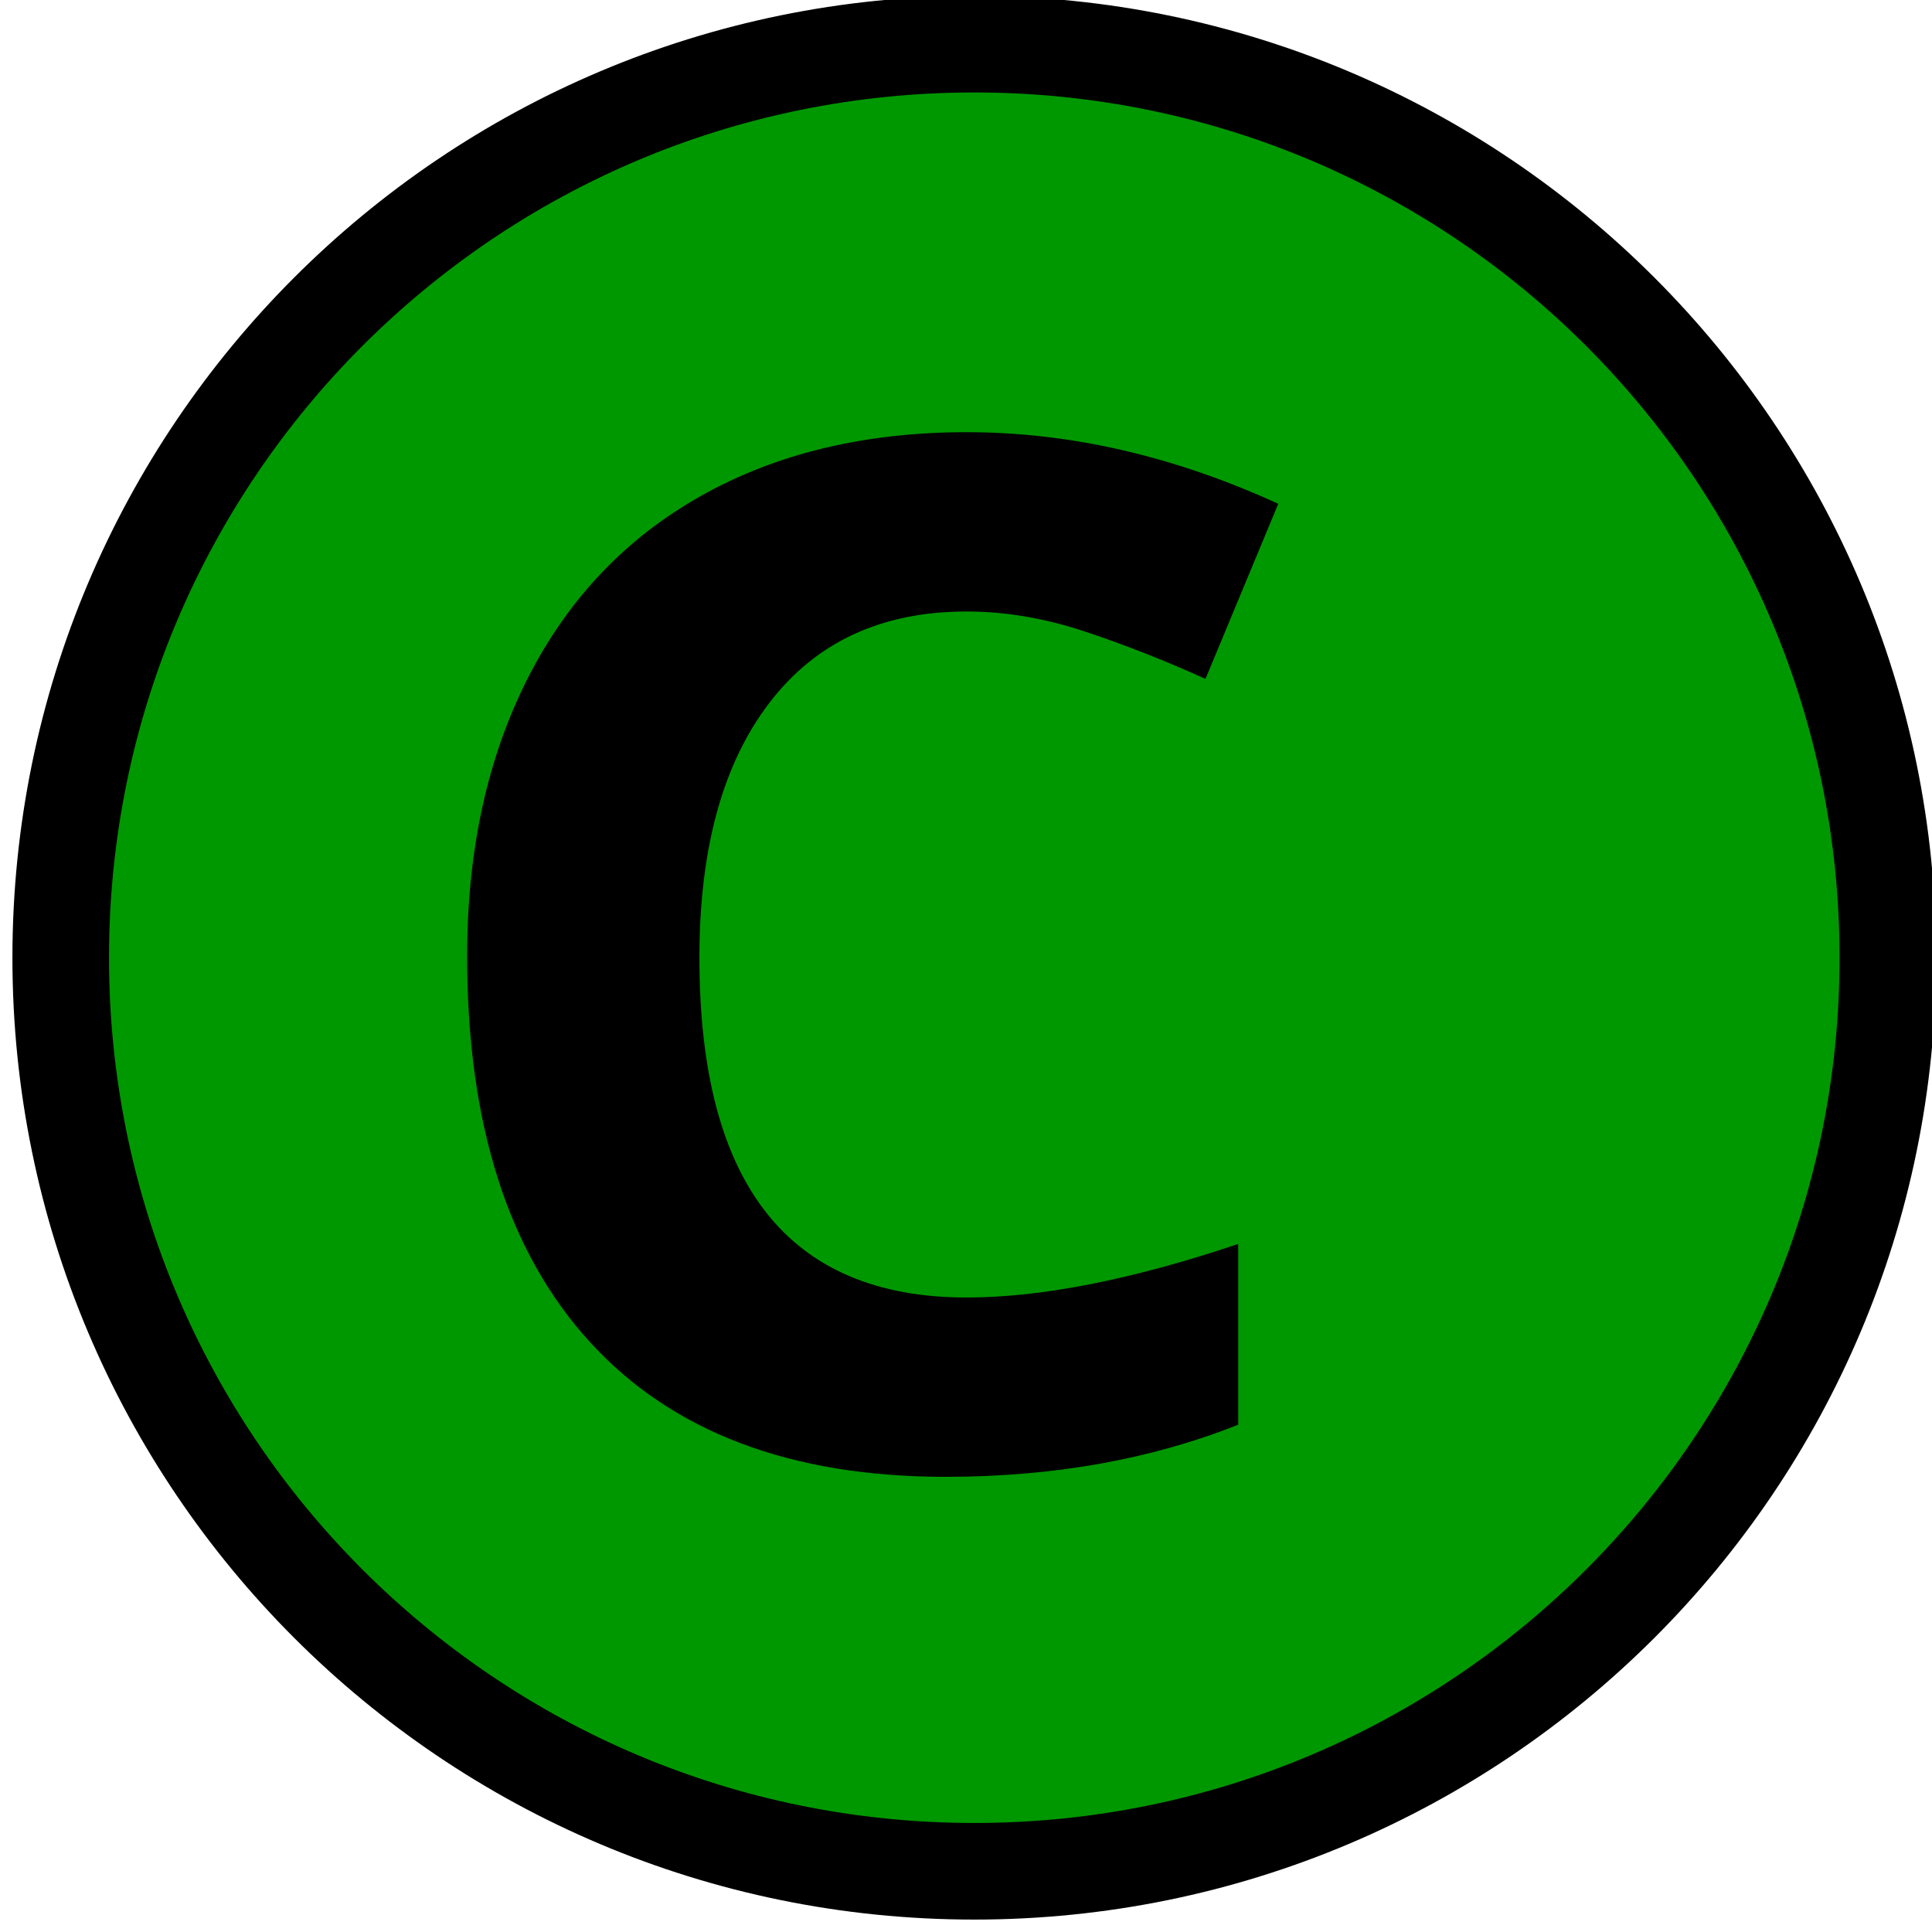
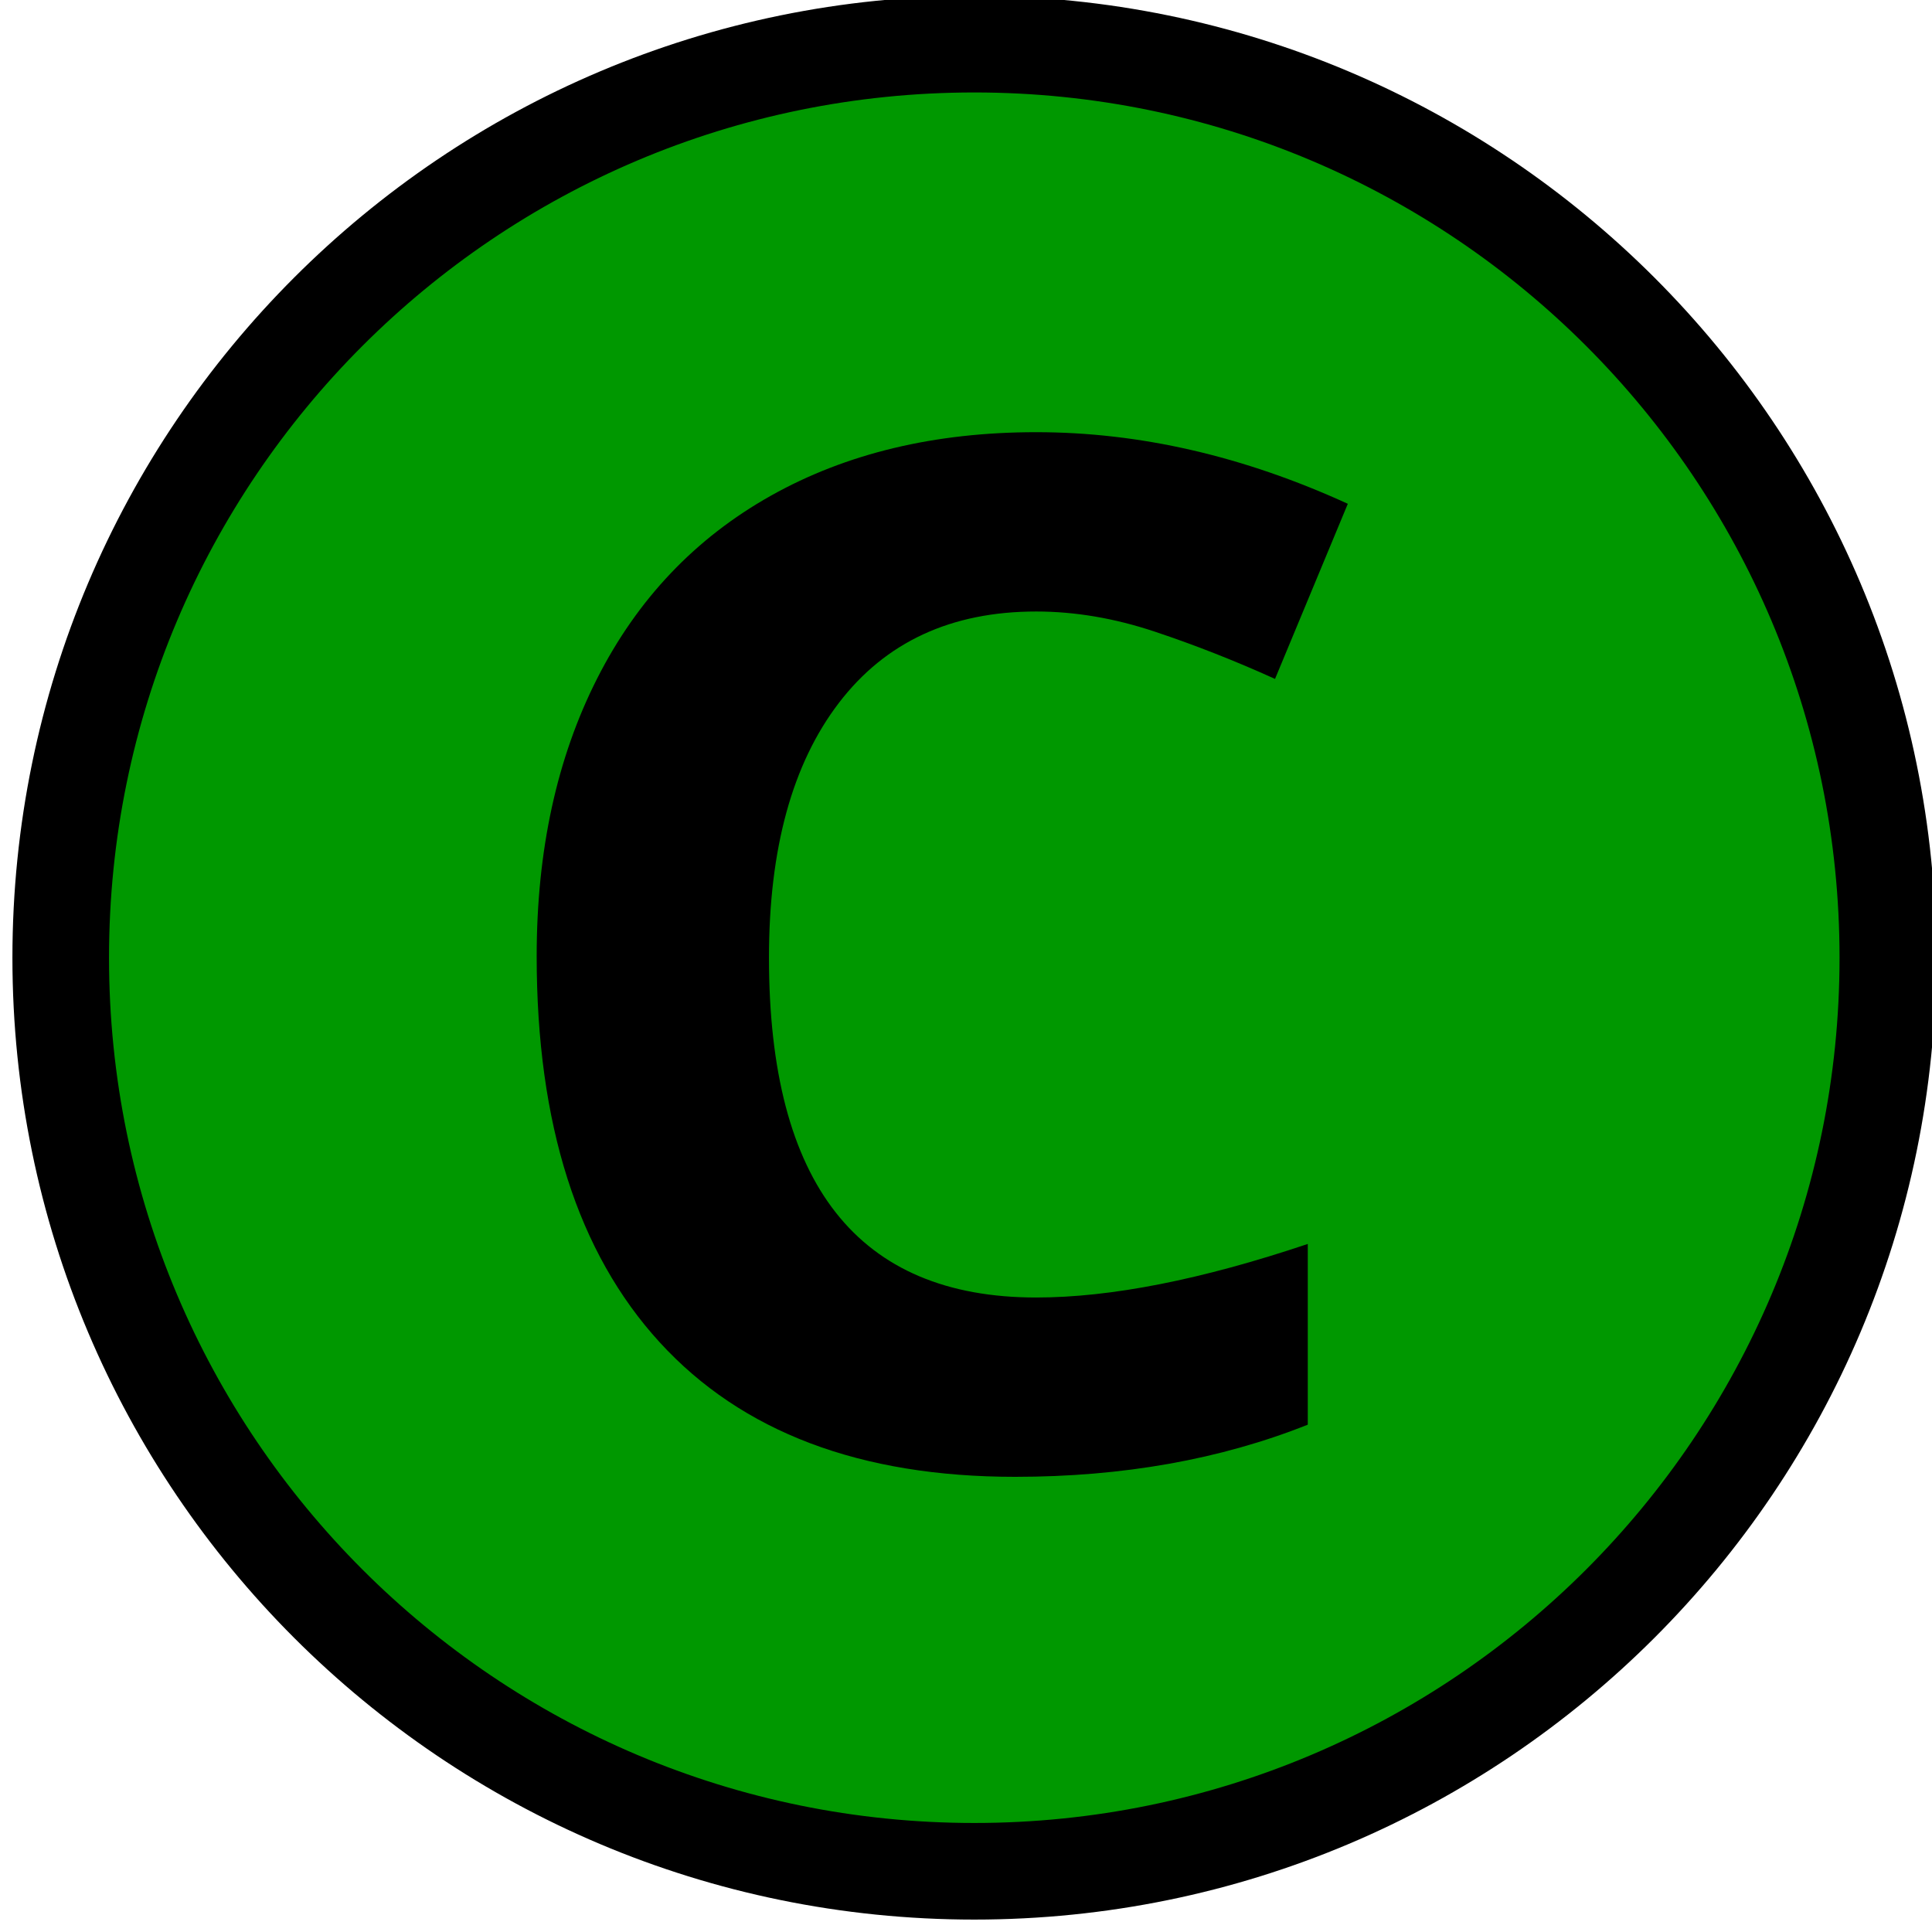
<svg xmlns="http://www.w3.org/2000/svg" width="500" height="500" viewBox="0 0 500 500" id="svg2" version="1.1">
  <defs id="defs4" />
  <g id="layer1" transform="translate(0,-552.3622)">
    <circle style="fill:#009800;fill-rule:evenodd;stroke:#000000;stroke-width:25;stroke-linecap:butt;stroke-linejoin:miter;stroke-opacity:1;stroke-miterlimit:4;stroke-dasharray:none;fill-opacity:1" id="path3344" cx="252.143" cy="800.219" r="236.429" />
-     <text xml:space="preserve" style="font-style:normal;font-variant:normal;font-weight:bold;font-stretch:normal;font-size:377.039px;line-height:125%;font-family:Merriweather;-inkscape-font-specification:'Merriweather Bold';letter-spacing:0px;word-spacing:0px;fill:#000000;fill-opacity:1;stroke:none;stroke-width:1px;stroke-linecap:butt;stroke-linejoin:miter;stroke-opacity:1" x="96.204" y="952.888" id="text4146" transform="scale(1.023553,0.9769895)">
-       <tspan id="tspan4148" x="96.204" y="952.888" style="font-style:normal;font-variant:normal;font-weight:bold;font-stretch:normal;font-size:377.039px;font-family:'Open Sans';-inkscape-font-specification:'Open Sans Bold'">C</tspan>
+     <text xml:space="preserve" style="font-style:normal;font-variant:normal;font-weight:bold;font-stretch:normal;font-size:377.039px;line-height:125%;font-family:Merriweather;-inkscape-font-specification:'Merriweather Bold';letter-spacing:0px;word-spacing:0px;fill:#000000;fill-opacity:1;stroke:none;stroke-width:1px;stroke-linecap:butt;stroke-linejoin:miter;stroke-opacity:1" x="113.79" y="952.888" id="text4146" transform="scale(1.023553,0.9769895)">
+       <tspan id="tspan4148" x="113.79" y="952.888" style="font-style:normal;font-variant:normal;font-weight:bold;font-stretch:normal;font-size:377.039px;font-family:'Open Sans';-inkscape-font-specification:'Open Sans Bold'">C</tspan>
    </text>
  </g>
</svg>
